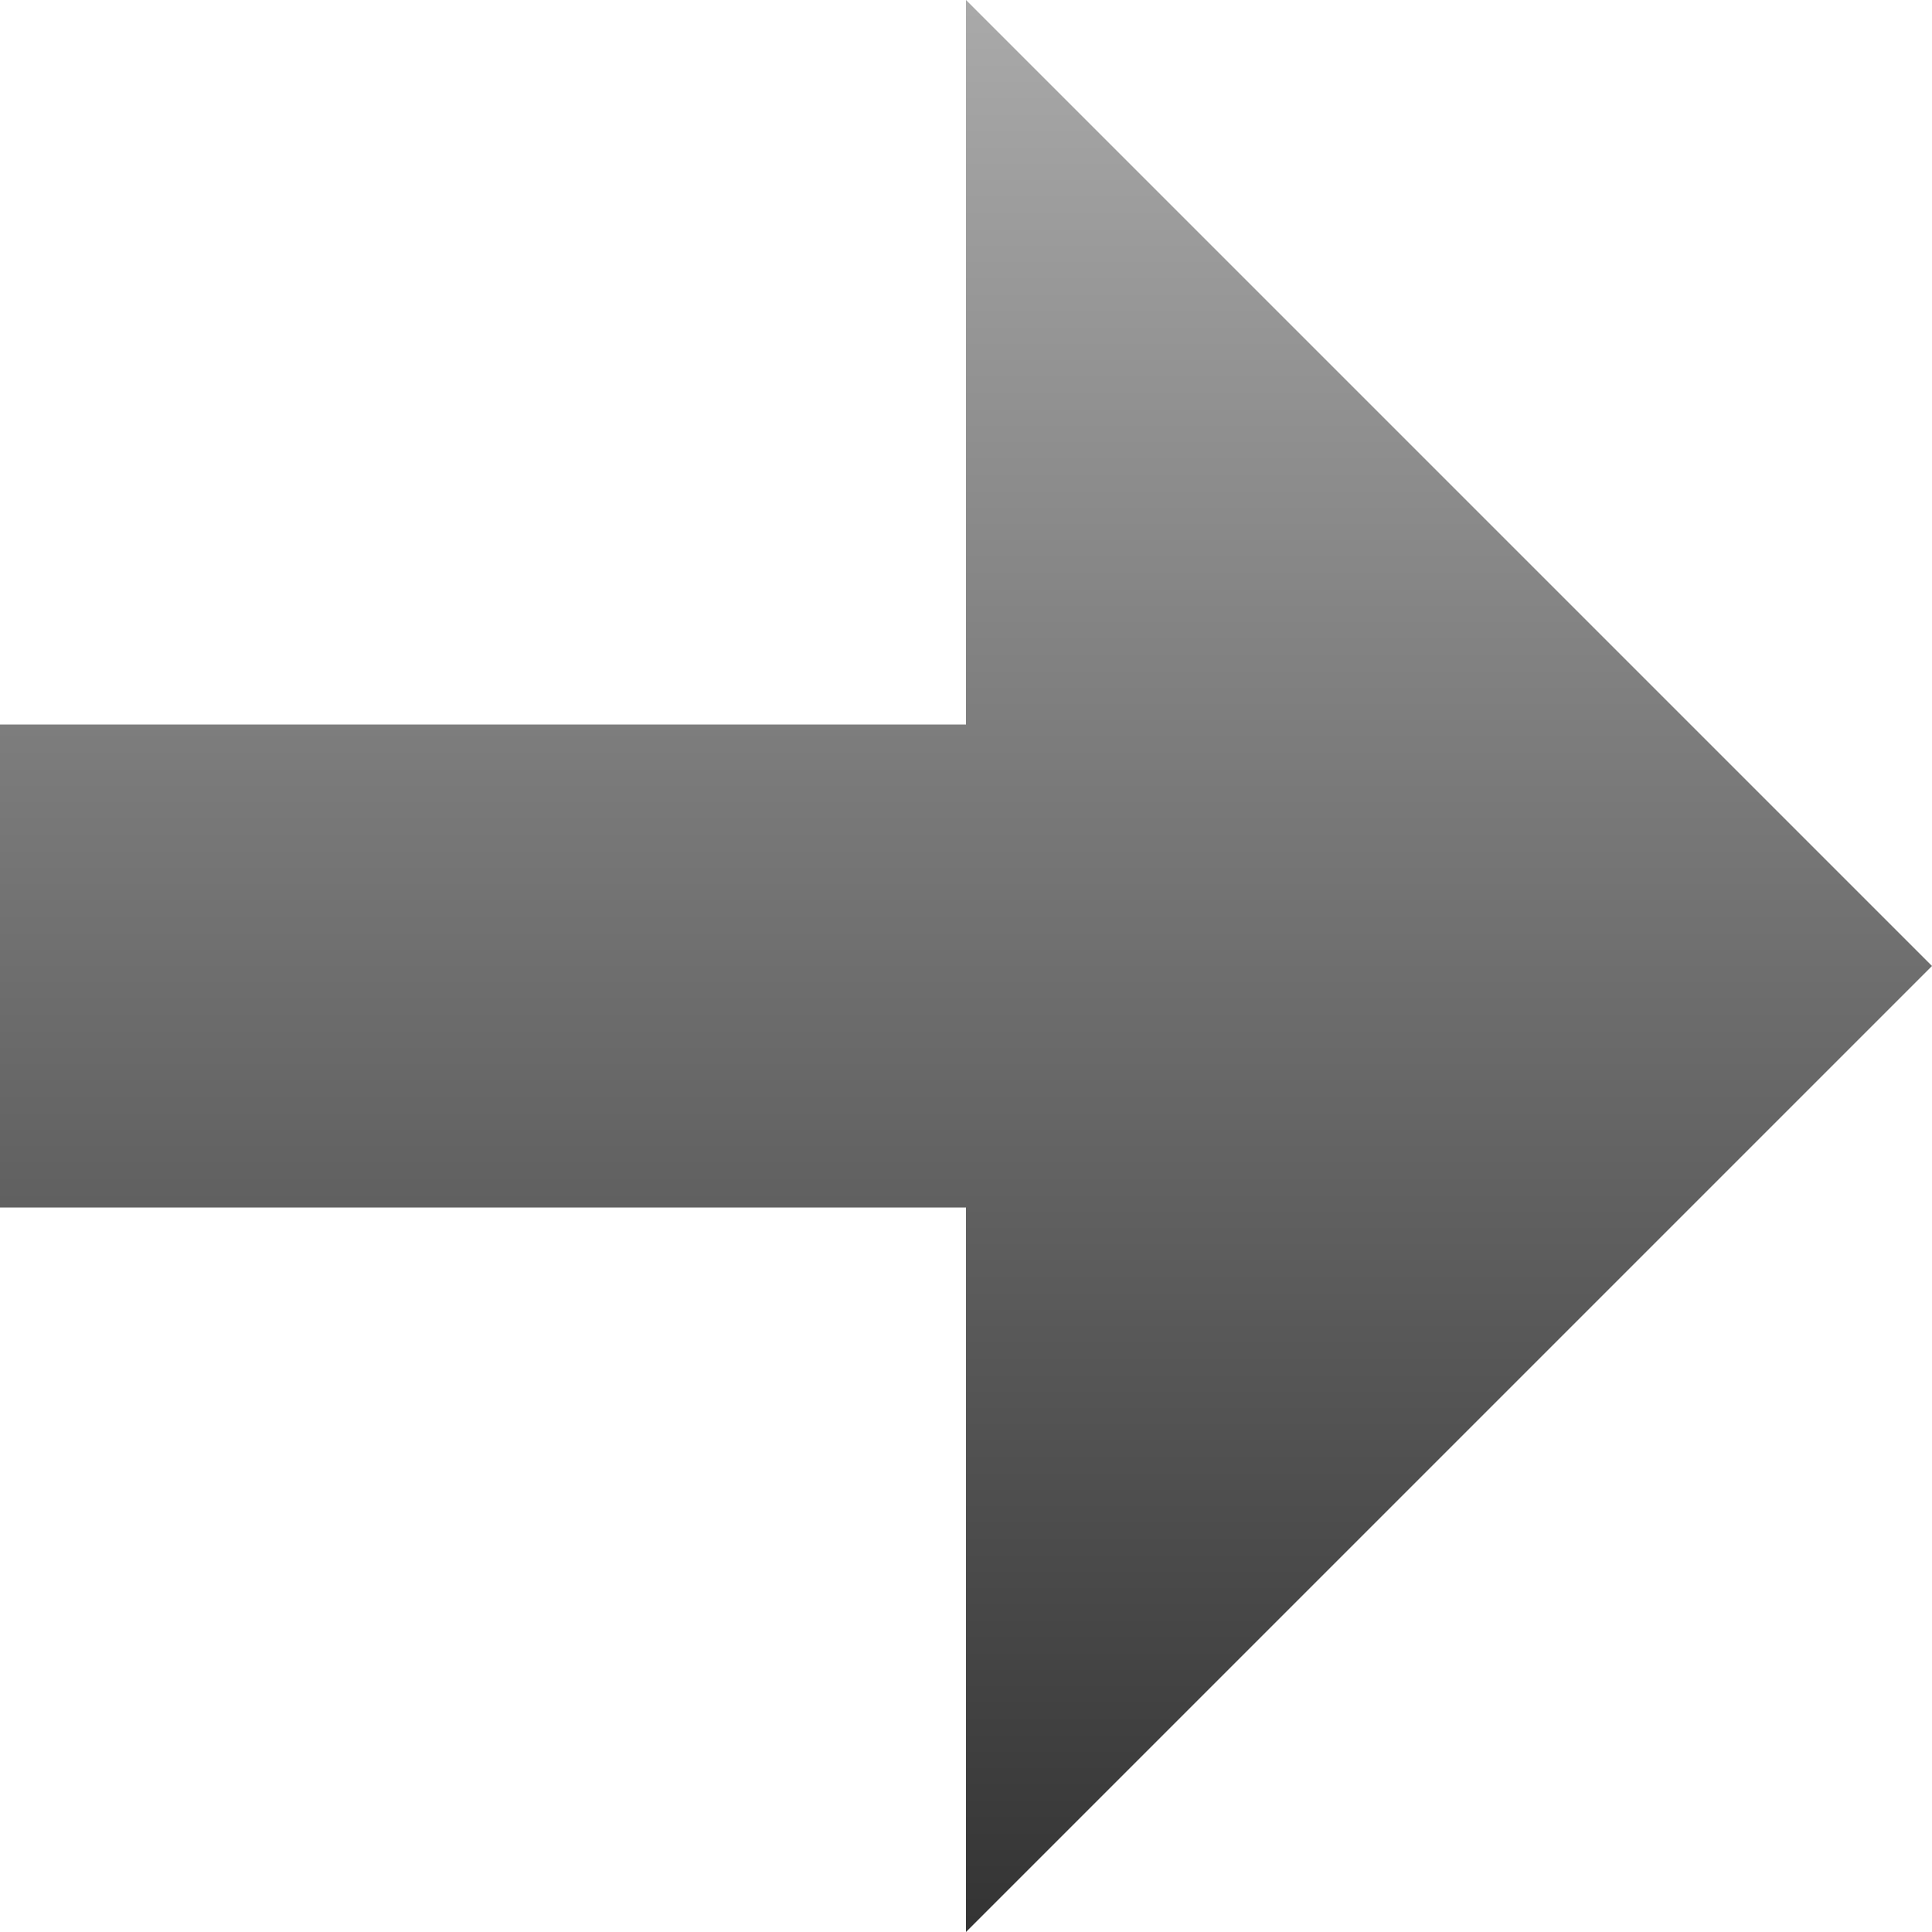
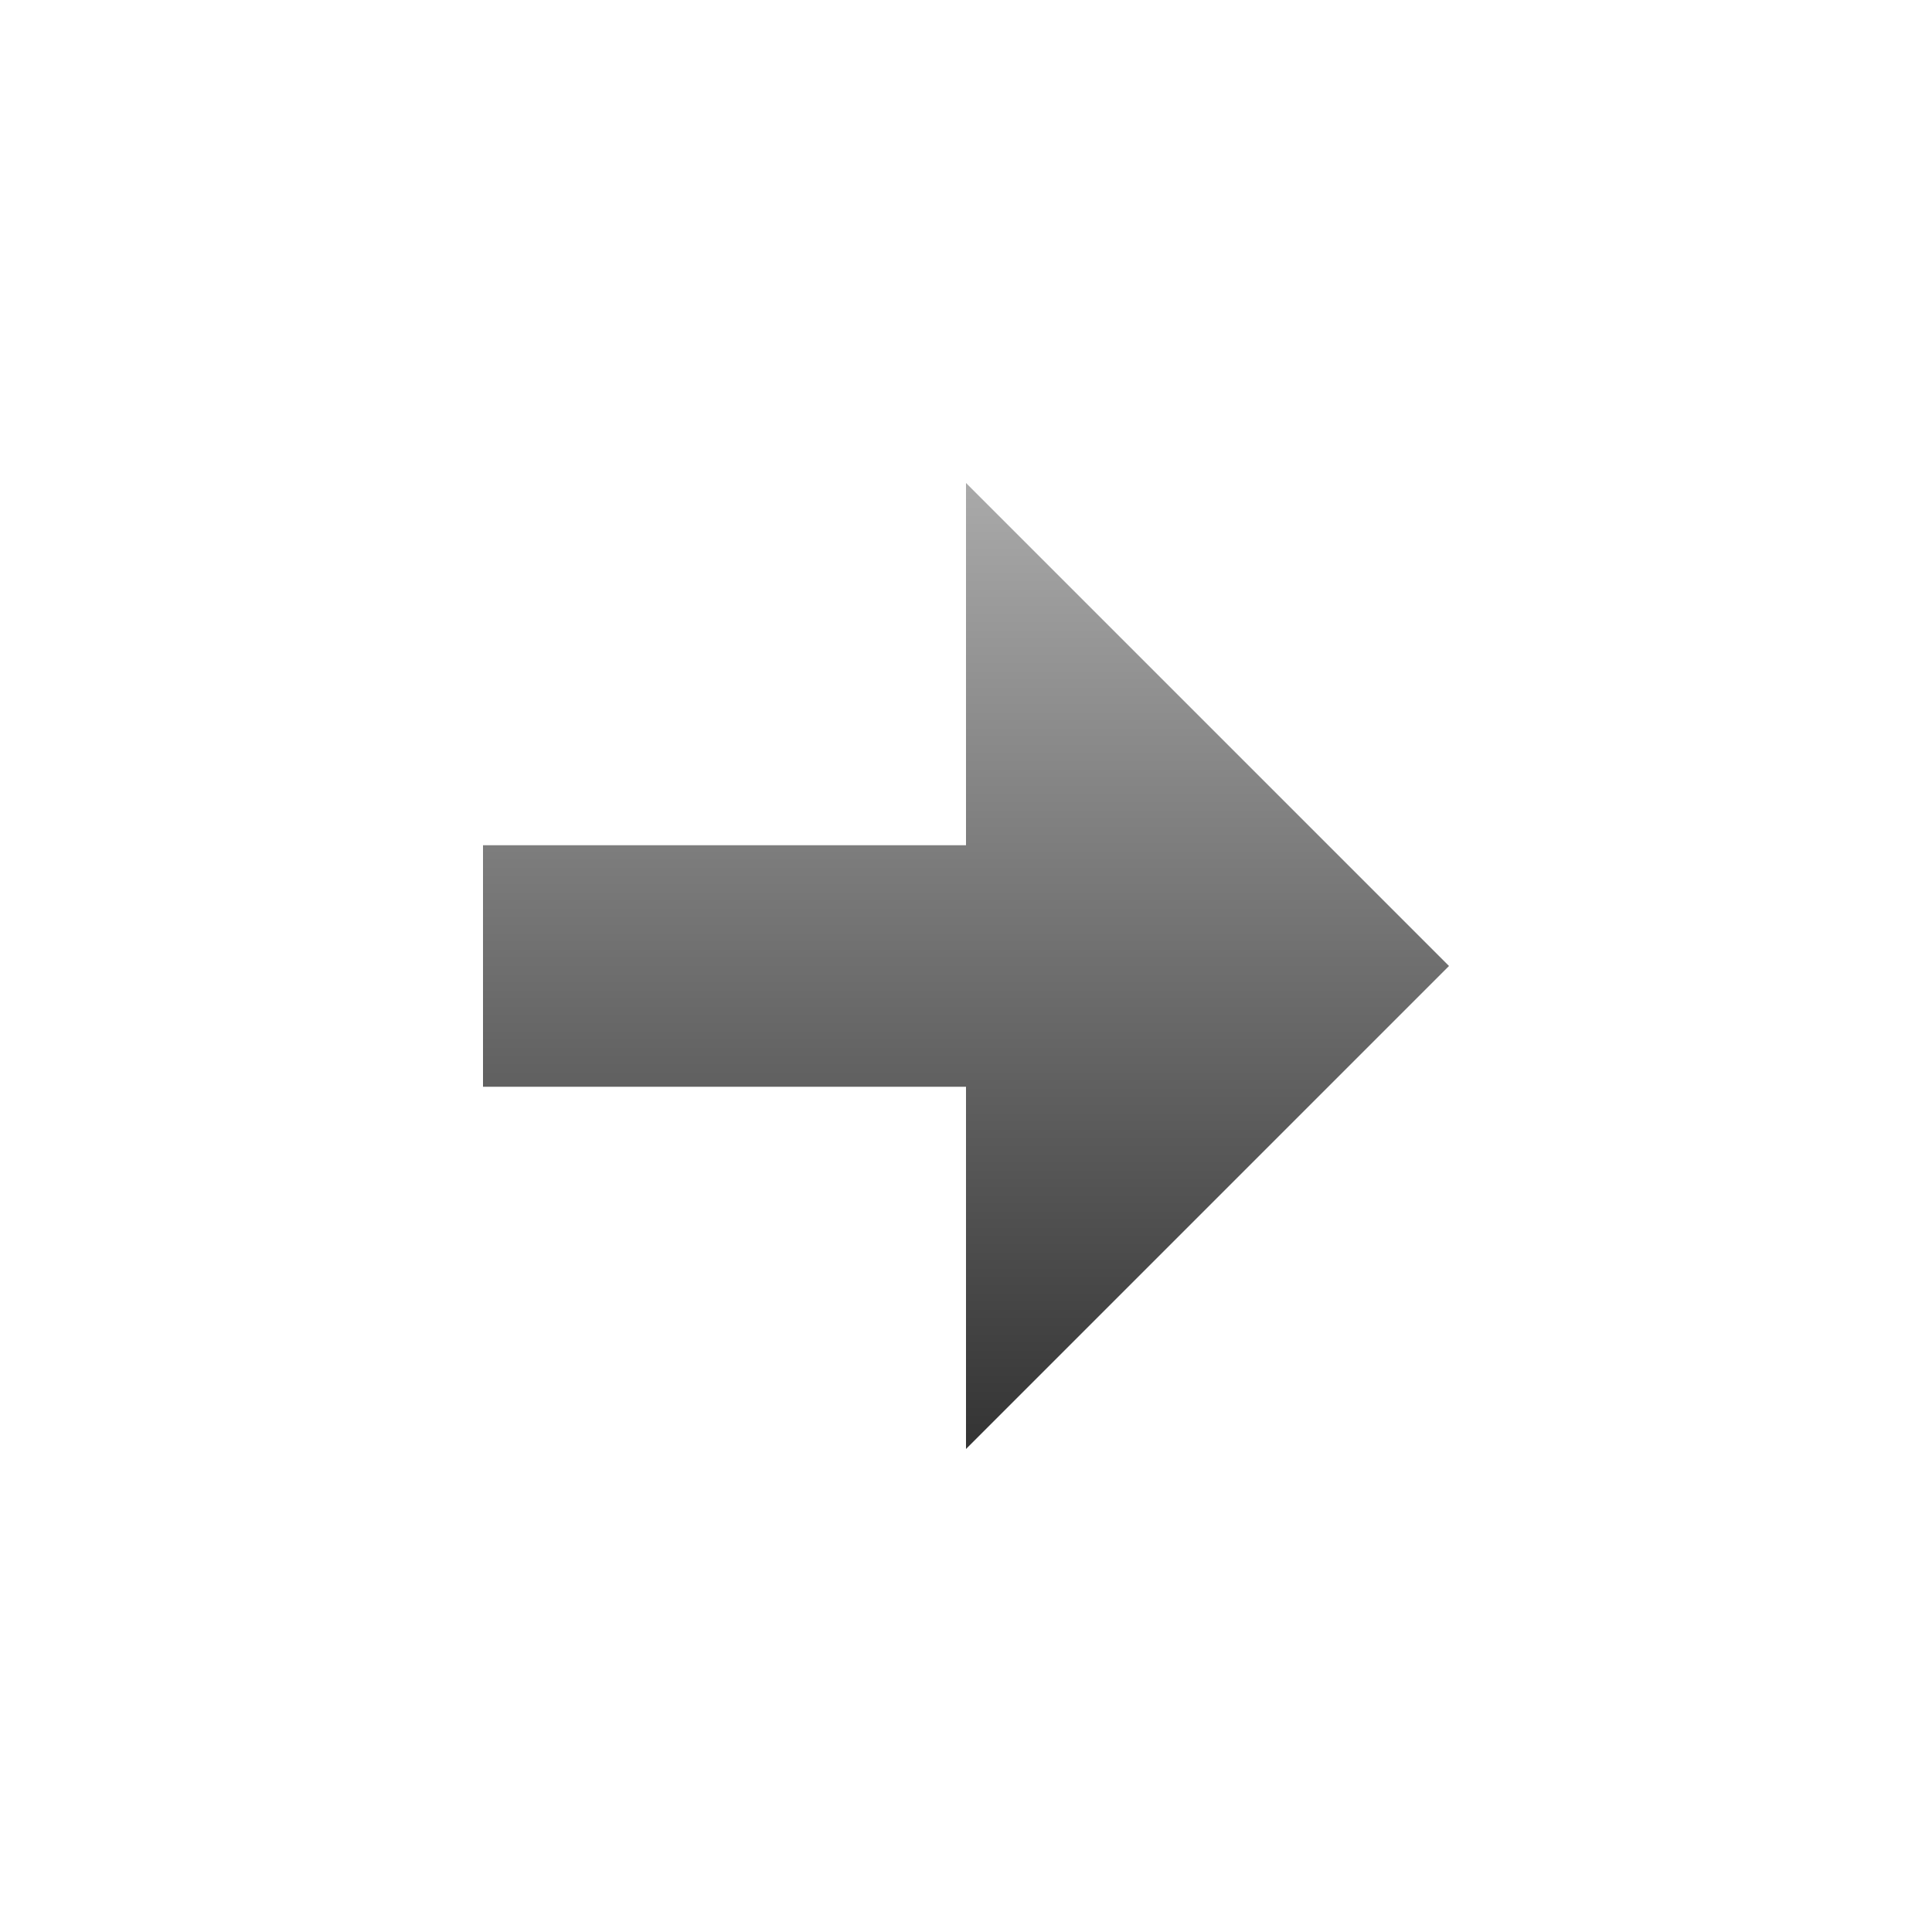
- <svg xmlns="http://www.w3.org/2000/svg" width="16" height="16" viewBox="0 0 16 16" fill="none">
+ <svg xmlns="http://www.w3.org/2000/svg" width="32" height="32" viewBox="-8 -8 32 32" fill="none">
  <defs>
    <linearGradient id="arrow-symbolic-right-fill" x1="0" y1="1" x2="0" y2="0">
      <stop offset="0" stop-color="#333333" />
      <stop offset="1" stop-color="#aaaaaa" />
    </linearGradient>
  </defs>
  <polygon points="16 8 8 16 8 10 0 10 0 6 8 6 8 0" fill="url(#arrow-symbolic-right-fill)" />
</svg>
